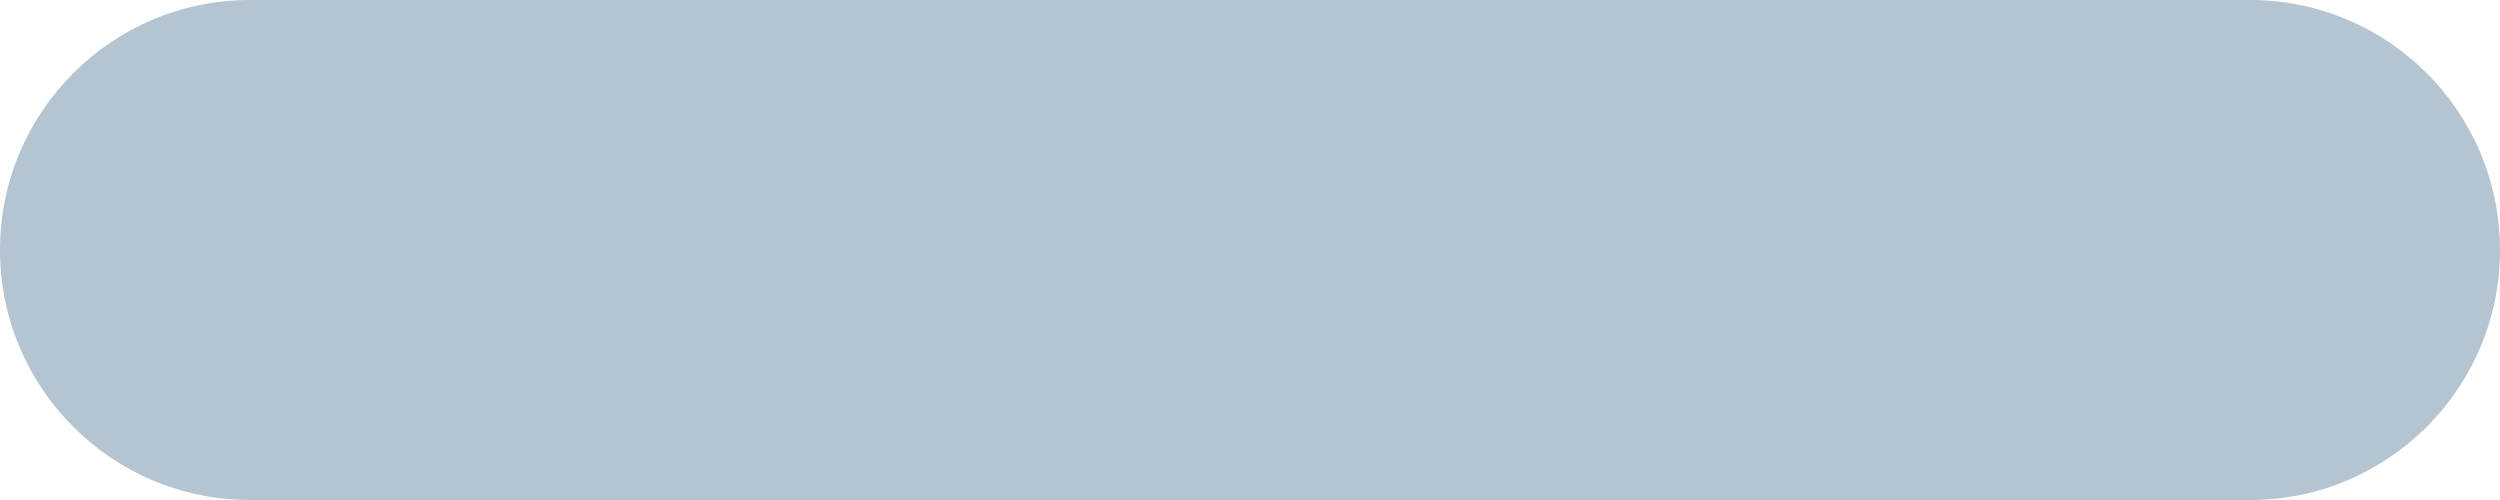
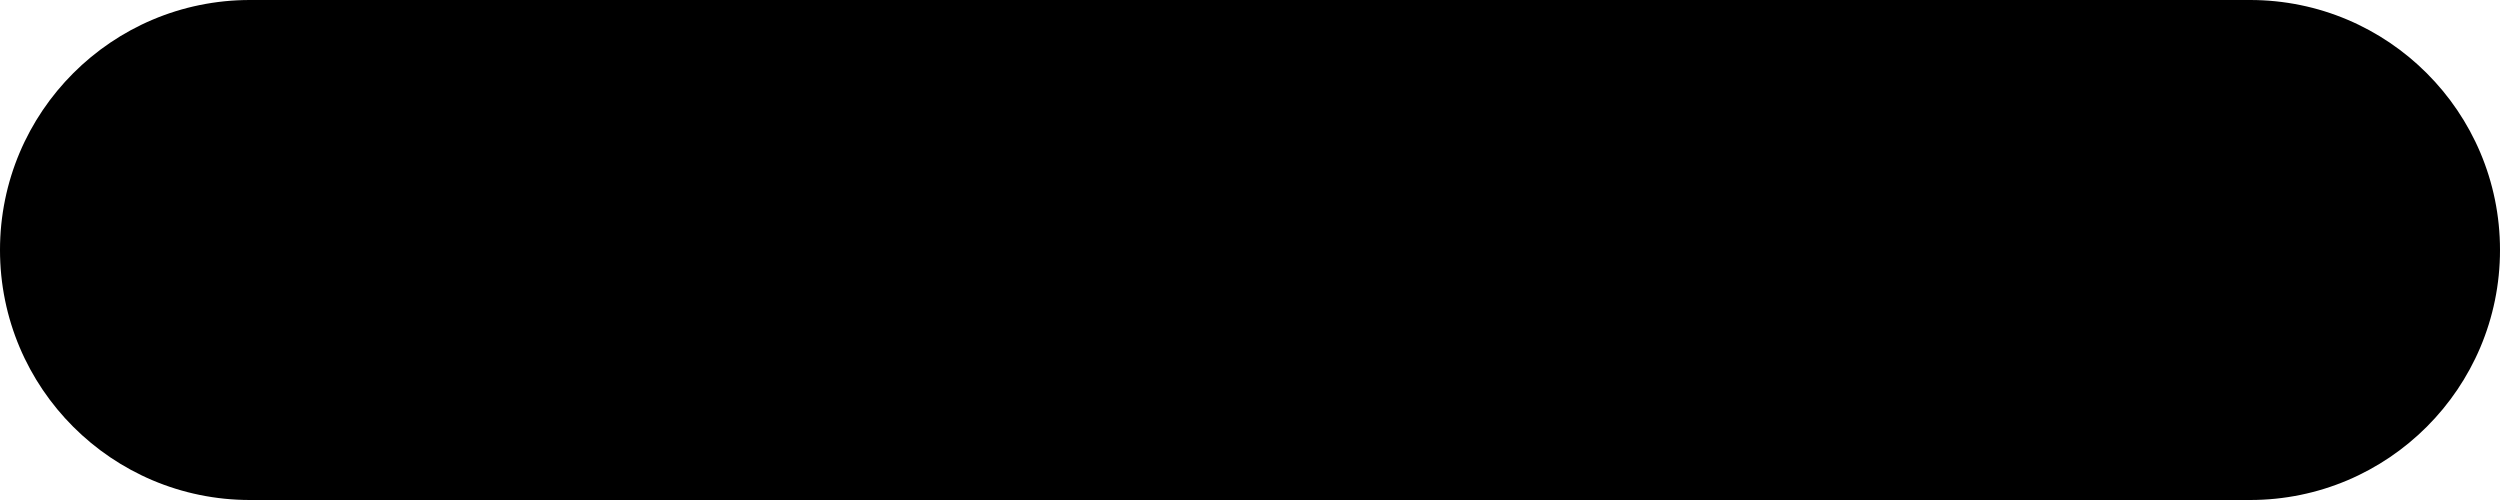
<svg xmlns="http://www.w3.org/2000/svg" width="80px" height="16px" viewBox="0 0 80 16" version="1.1">
-   <g id="页面-1" stroke="none" stroke-width="1" fill="none" fill-rule="evenodd">
-     <g id="1" transform="translate(-166, -1310)" fill="#B5C4D1">
+   <g id="页面-1" stroke="none" stroke-width="1" fill-rule="evenodd">
+     <g id="1" transform="translate(-166, -1310)">
      <g id="编组-5" transform="translate(106, 1218)">
        <rect id="矩形备份" x="60" y="92" width="80" height="16" rx="8" />
      </g>
    </g>
  </g>
</svg>
